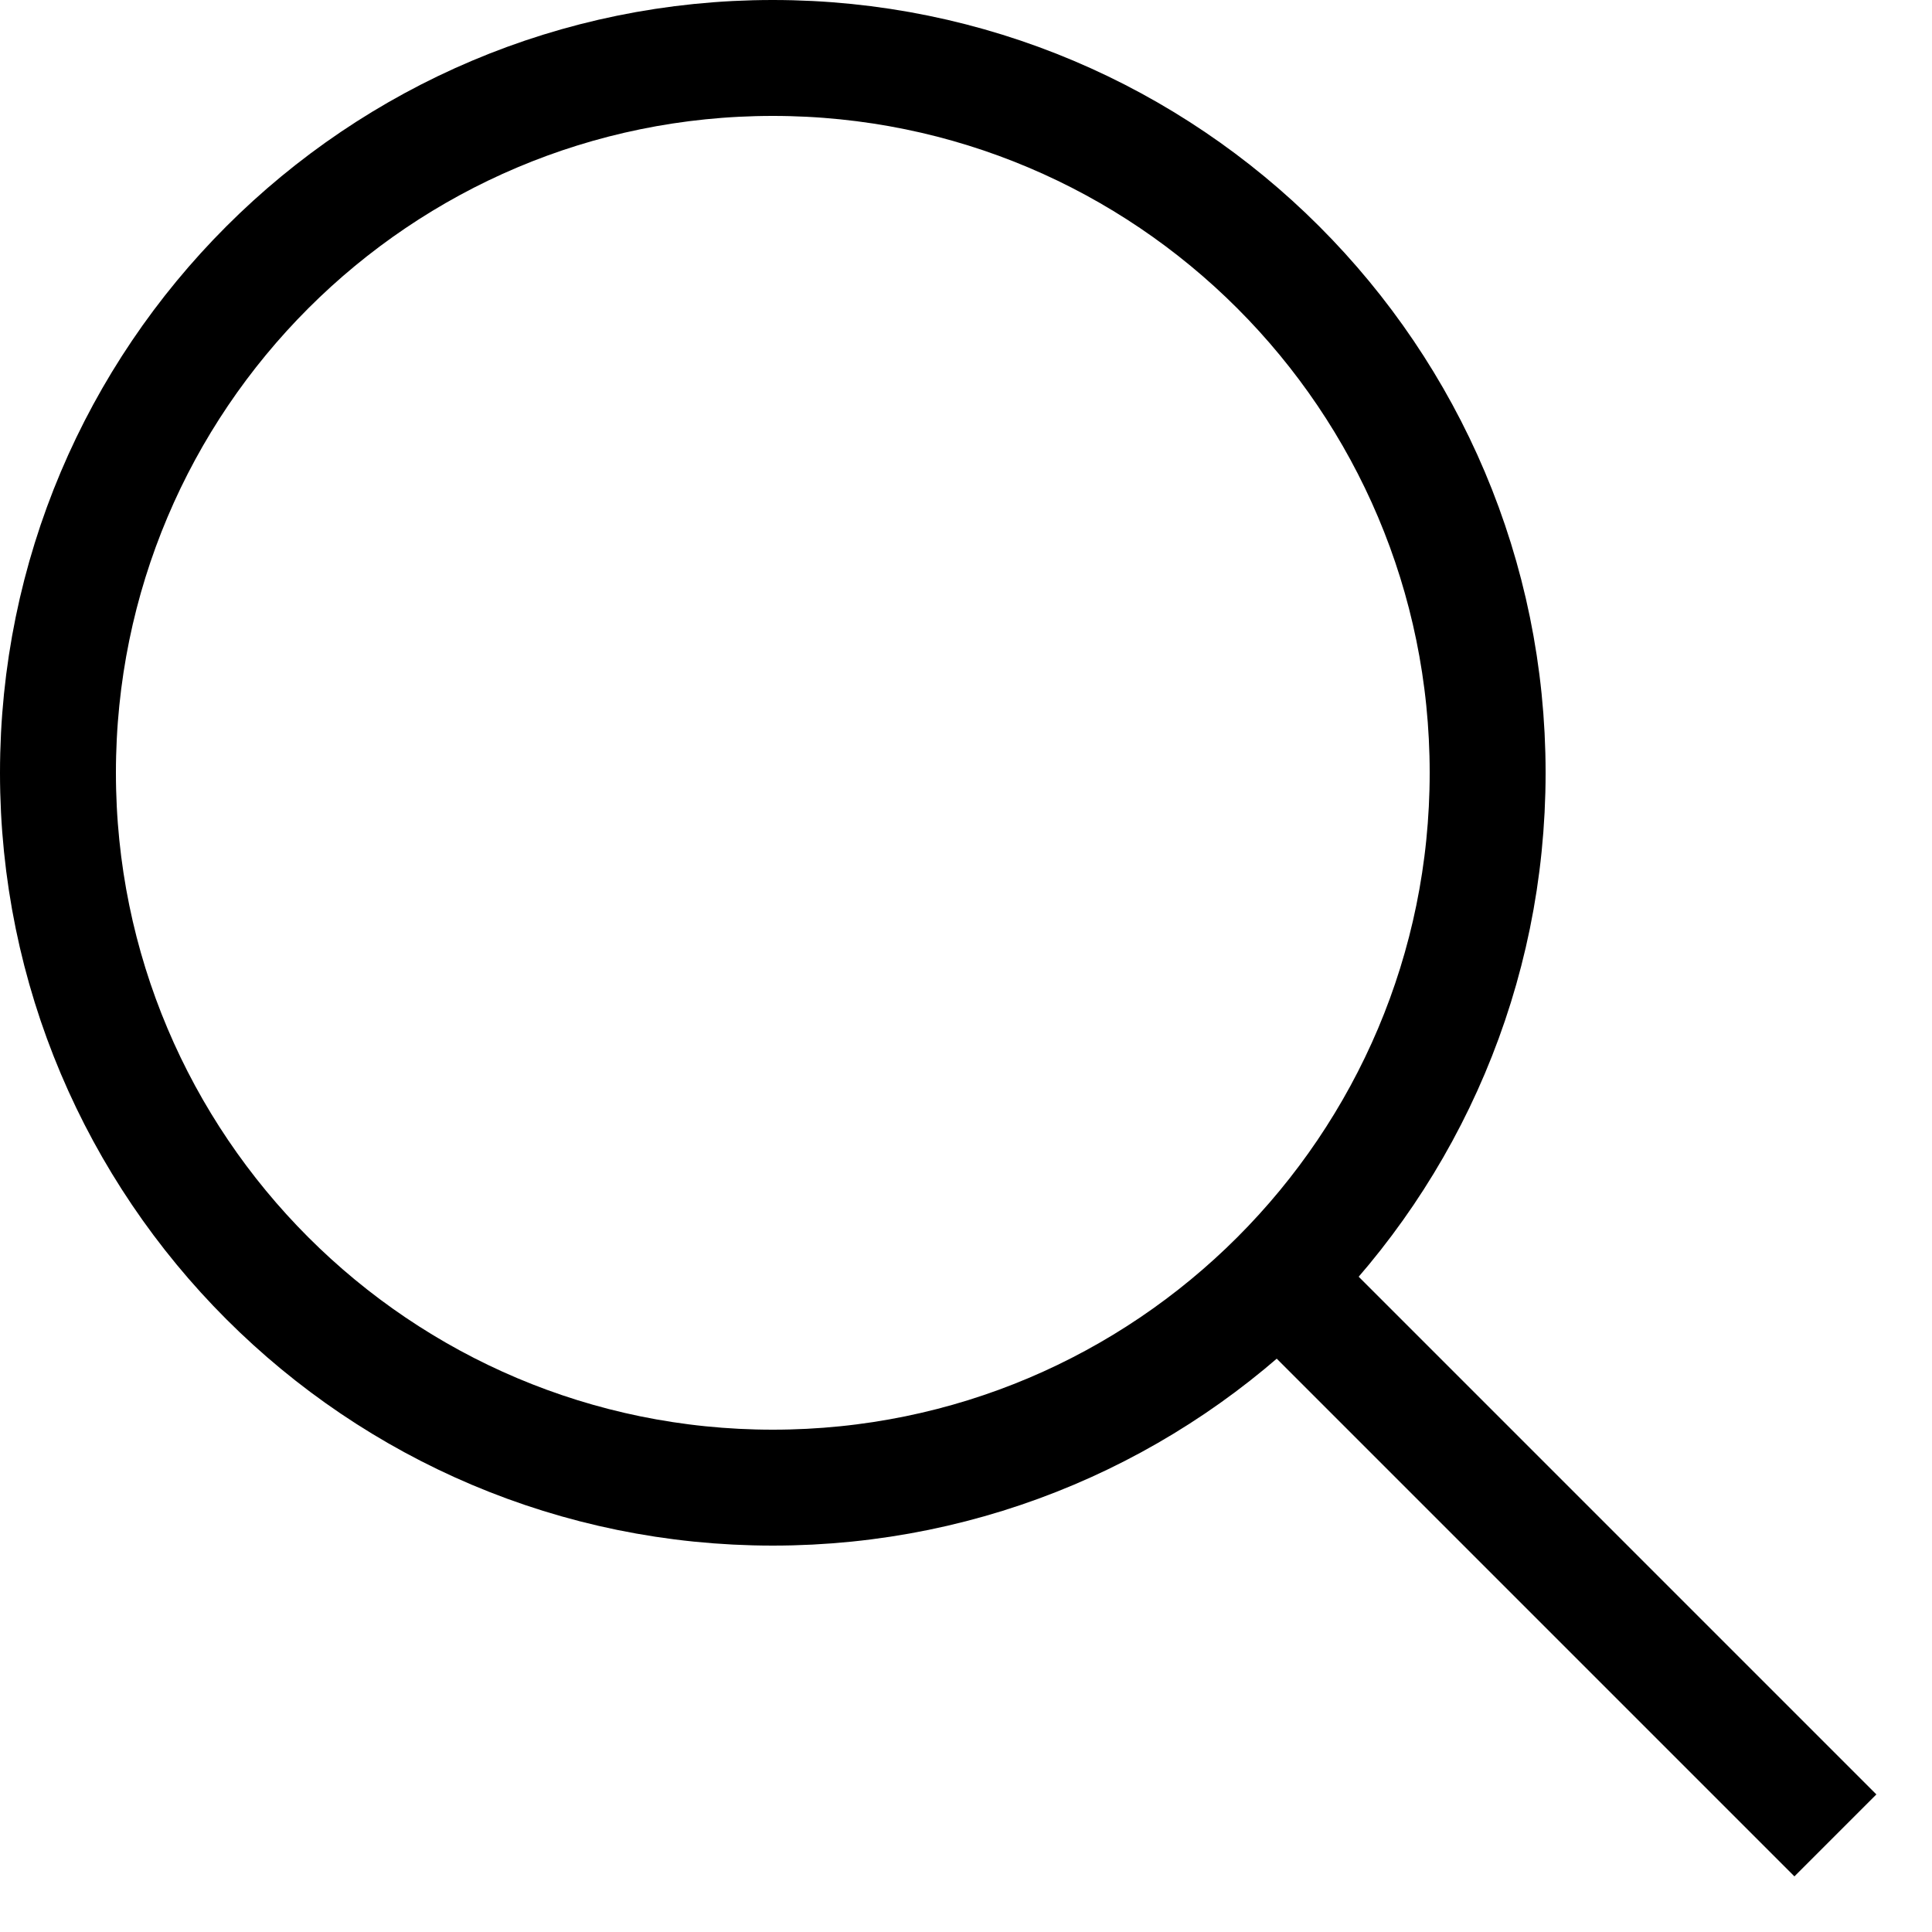
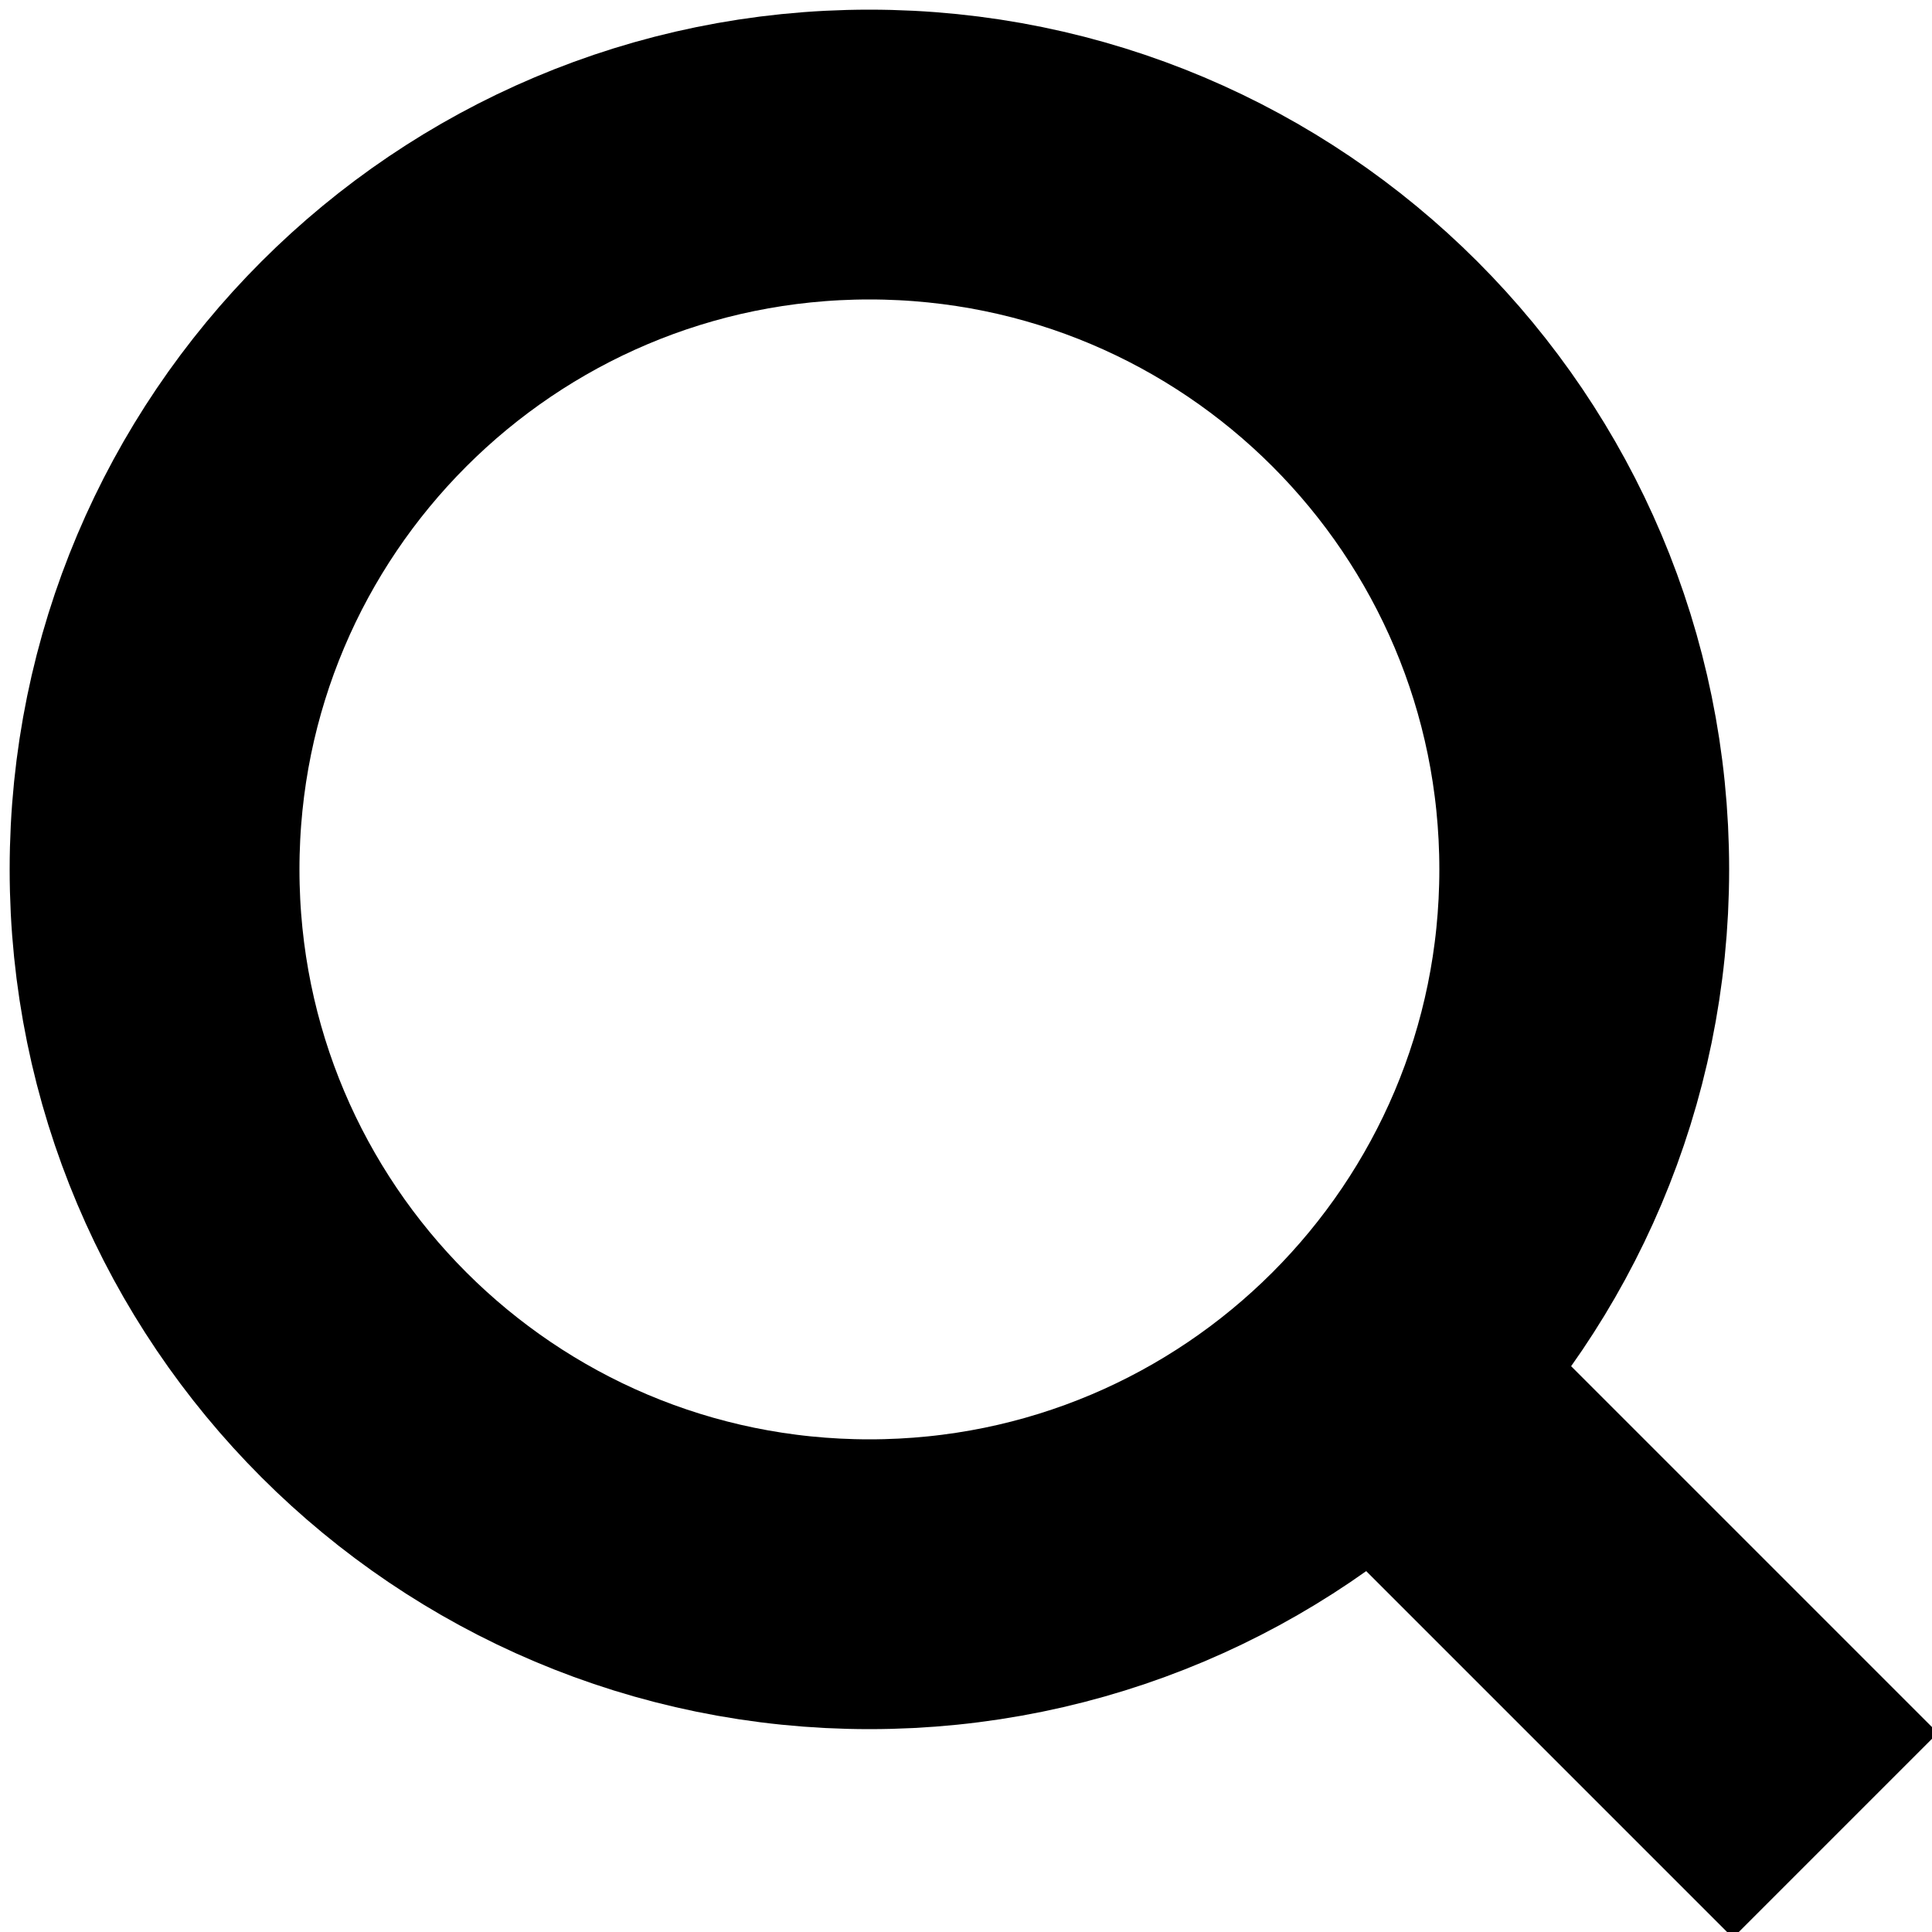
<svg xmlns="http://www.w3.org/2000/svg" height="100" width="100">
-   <circle cx="40" cy="40" r="37" stroke="black" stroke-width="6" fill-opacity="0" />
-   <line x1="65" x2="95" y1="65" y2="95" style="stroke:rgb(0,0,0);stroke-width:6" />
+   <circle cx="45" cy="45" r="37" stroke="black" stroke-width="15" fill-opacity="0" />
+   <line x1="70" x2="95" y1="70" y2="95" style="stroke:rgb(0,0,0);stroke-width:15" />
</svg>
